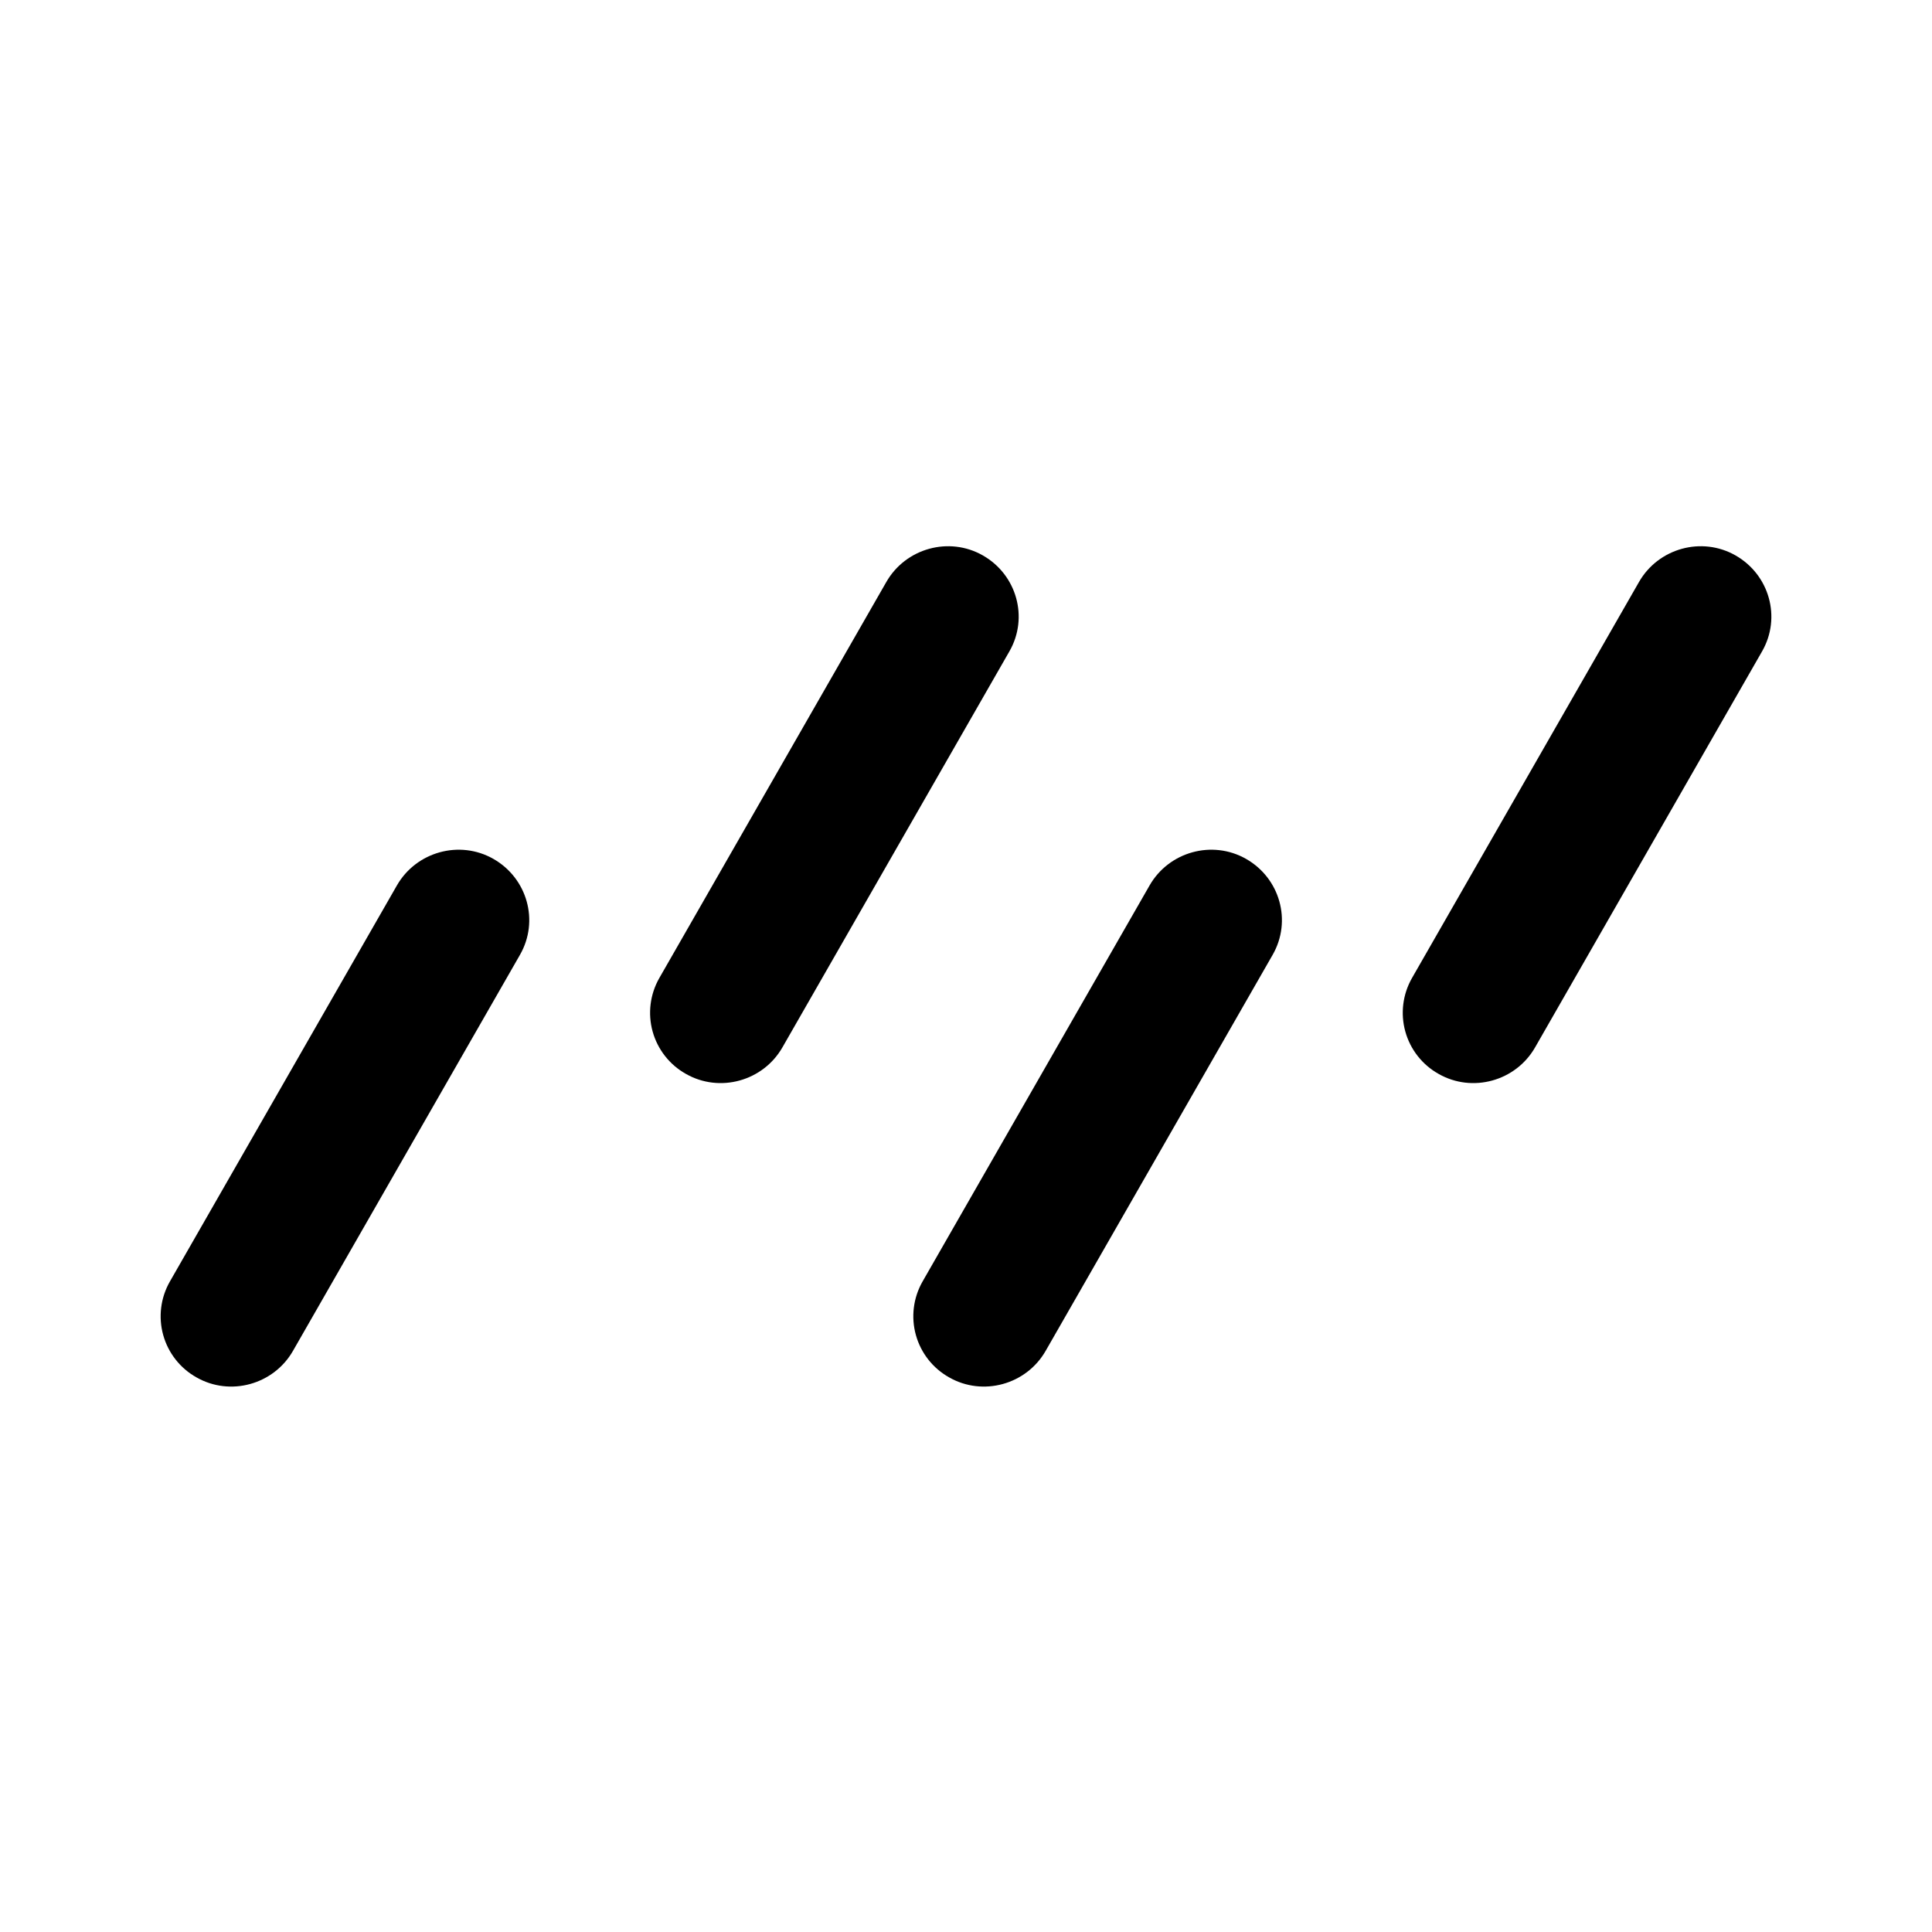
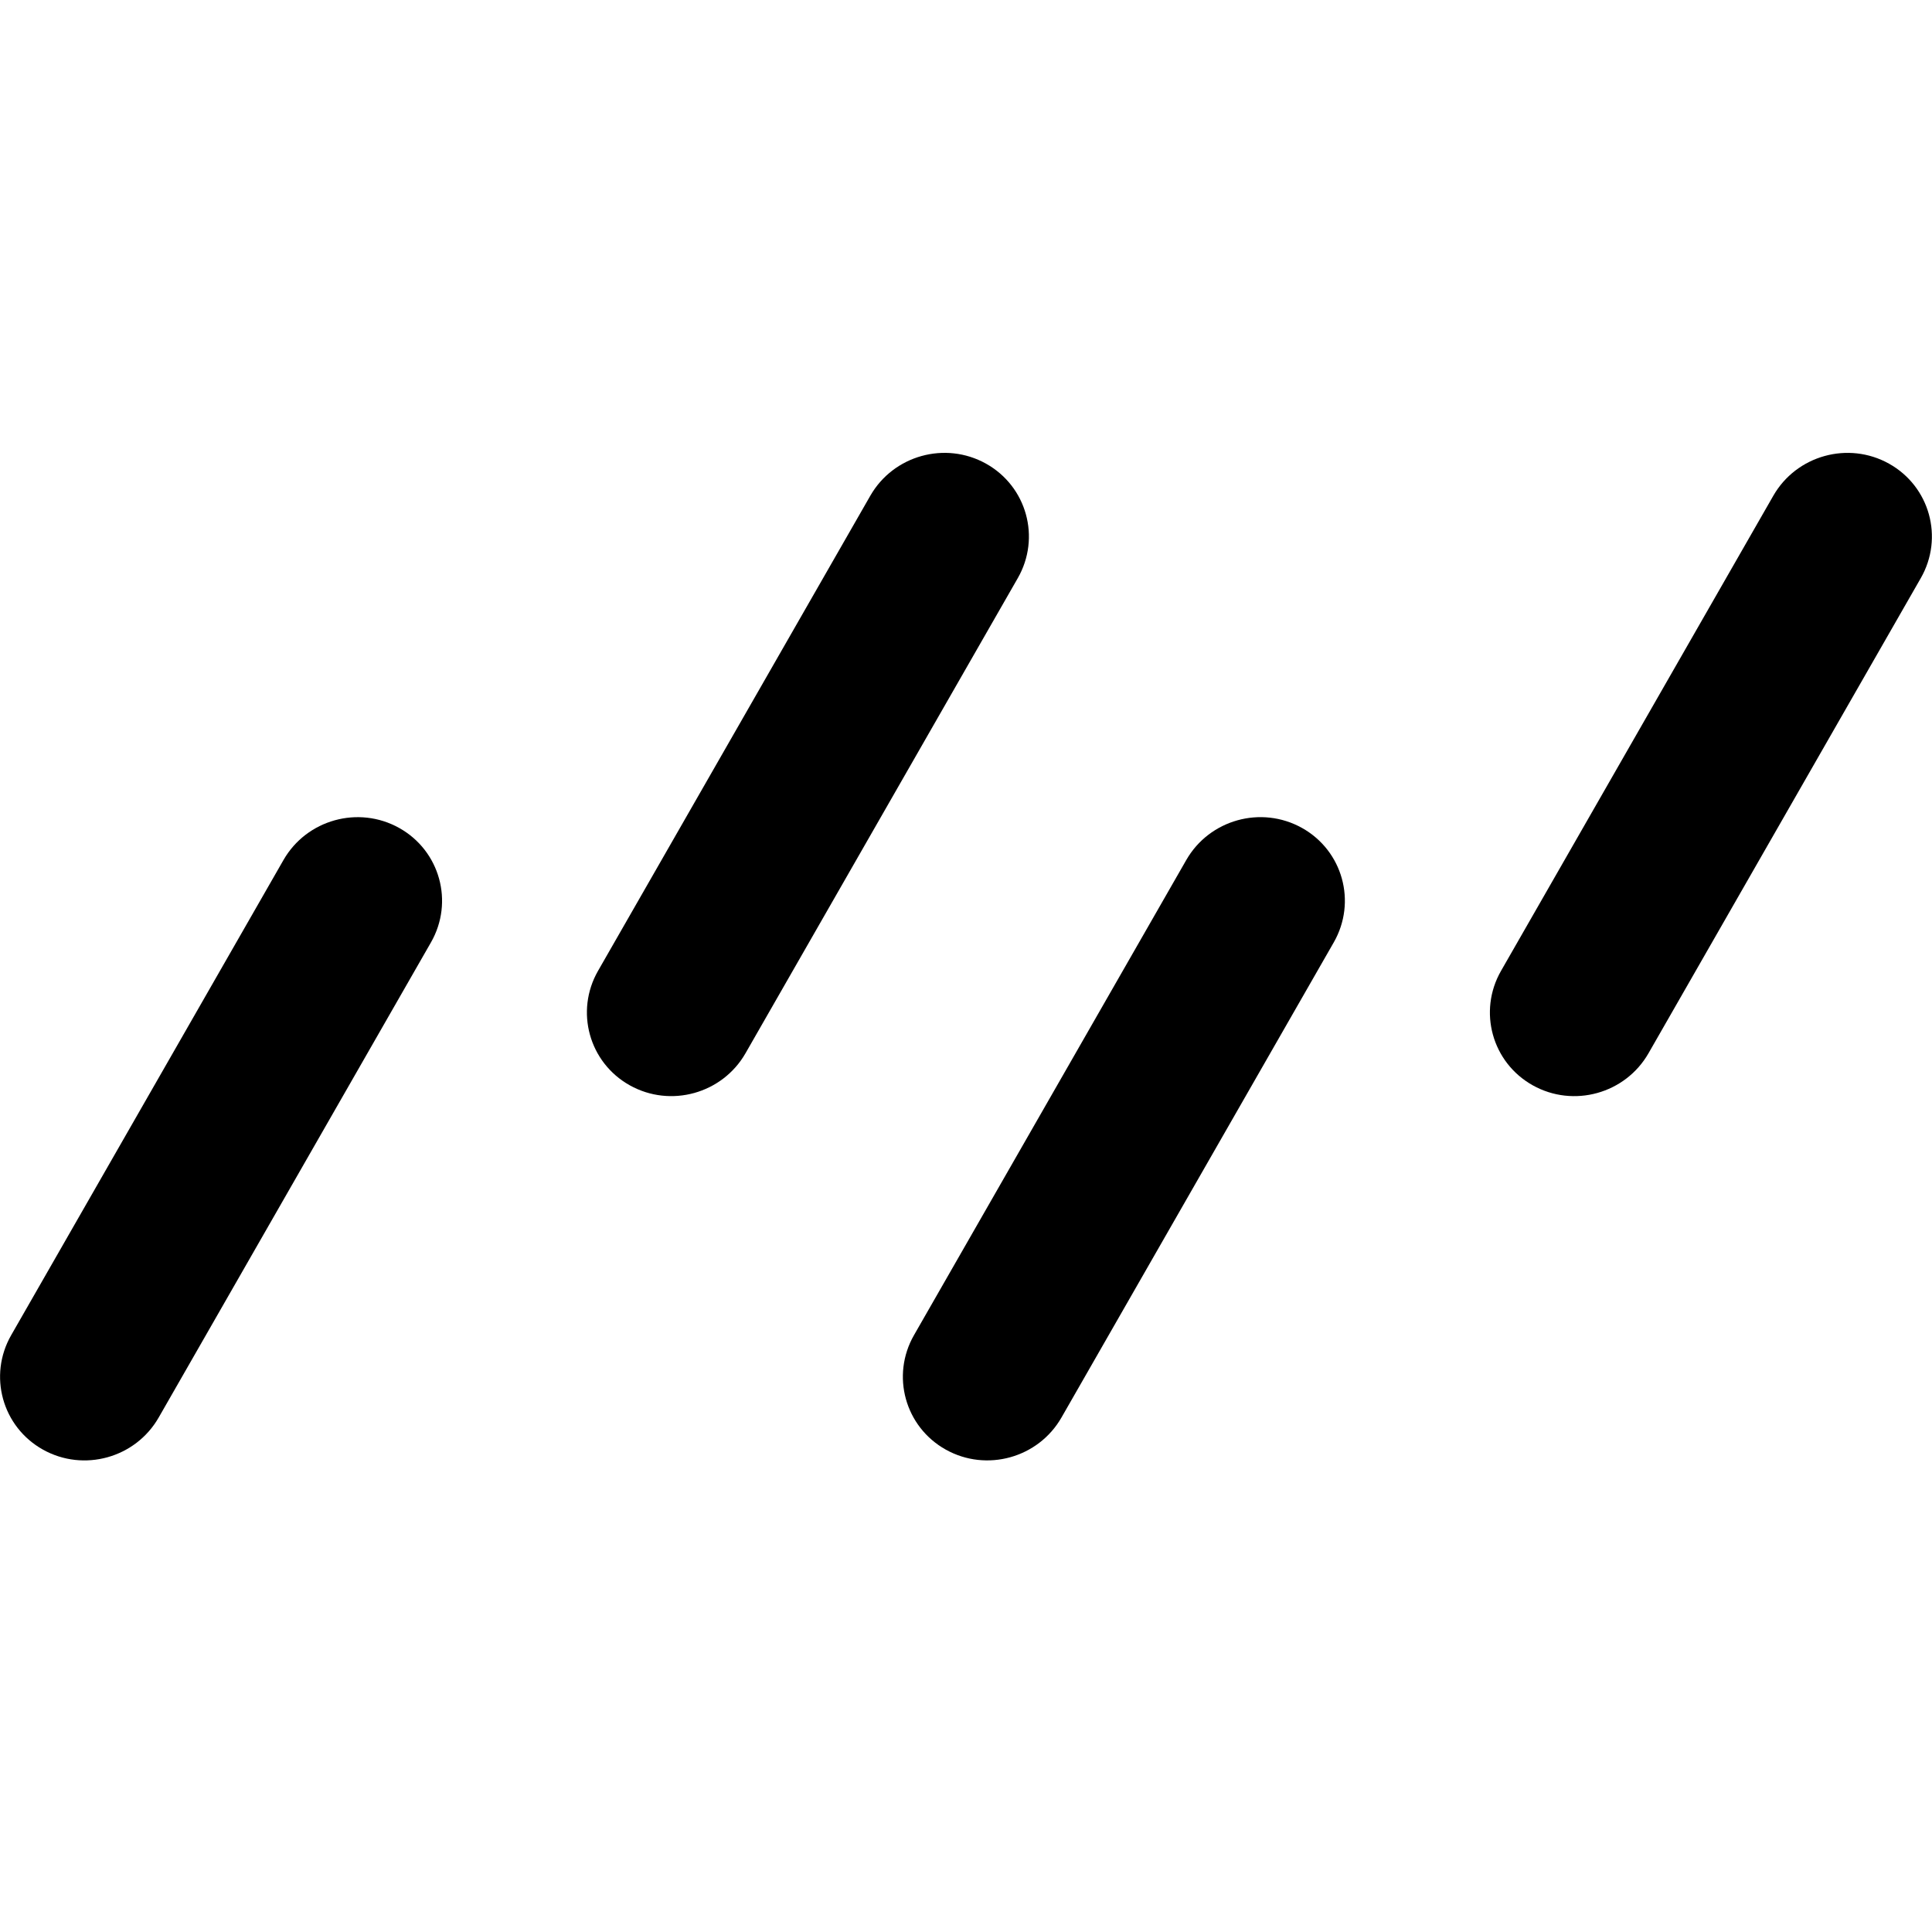
- <svg width="24" height="24" fill="currentColor" viewBox="0 0 24 24" transform="" id="injected-svg">
-   <path d="M6.13 10.67c.42.24.57.77.33 1.19l-2.82 4.92c-.24.42-.78.57-1.2.33a.87.87 0 0 1-.33-1.19L4.93 11c.24-.42.78-.57 1.2-.33M12.21 6.9c.42.24.57.77.33 1.19l-2.82 4.92c-.24.42-.78.57-1.2.33a.87.87 0 0 1-.33-1.19l2.82-4.92c.24-.42.78-.57 1.2-.33M21.56 6.9c.42.24.57.77.33 1.19l-2.82 4.92c-.24.42-.78.57-1.2.33a.87.87 0 0 1-.33-1.19l2.82-4.92c.24-.42.78-.57 1.2-.33M15.48 10.67c.42.24.57.77.33 1.19l-2.82 4.92c-.24.42-.78.57-1.2.33a.87.87 0 0 1-.33-1.19L14.28 11c.24-.42.78-.57 1.2-.33" />
+ <svg xmlns="http://www.w3.org/2000/svg" width="64" height="64" fill="none">
+   <rect width="5.596" height="23.735" x="22.314" y="17.497" fill="currentFill" rx="2.798" style="fill:#000;fill-opacity:1;stroke-width:1.065" transform="matrix(.87303 .48767 -.49721 .86763 0 0)" />
+   <rect width="5.596" height="23.735" x="33.181" y="-2.52" fill="currentFill" rx="2.798" style="fill:#000;fill-opacity:1;stroke-width:1.065" transform="matrix(.87303 .48767 -.49721 .86763 0 0)" />
+   <rect width="5.596" height="23.735" x="59.136" y="-17.108" fill="currentFill" rx="2.798" style="fill:#000;fill-opacity:1;stroke-width:1.065" transform="matrix(.87303 .48767 -.49721 .86763 0 0)" />
+   <rect width="5.596" height="23.735" x="48.263" y="2.911" fill="currentFill" rx="2.798" style="fill:#000;fill-opacity:1;stroke-width:1.065" transform="matrix(.87303 .48767 -.49721 .86763 0 0)" />
</svg>
